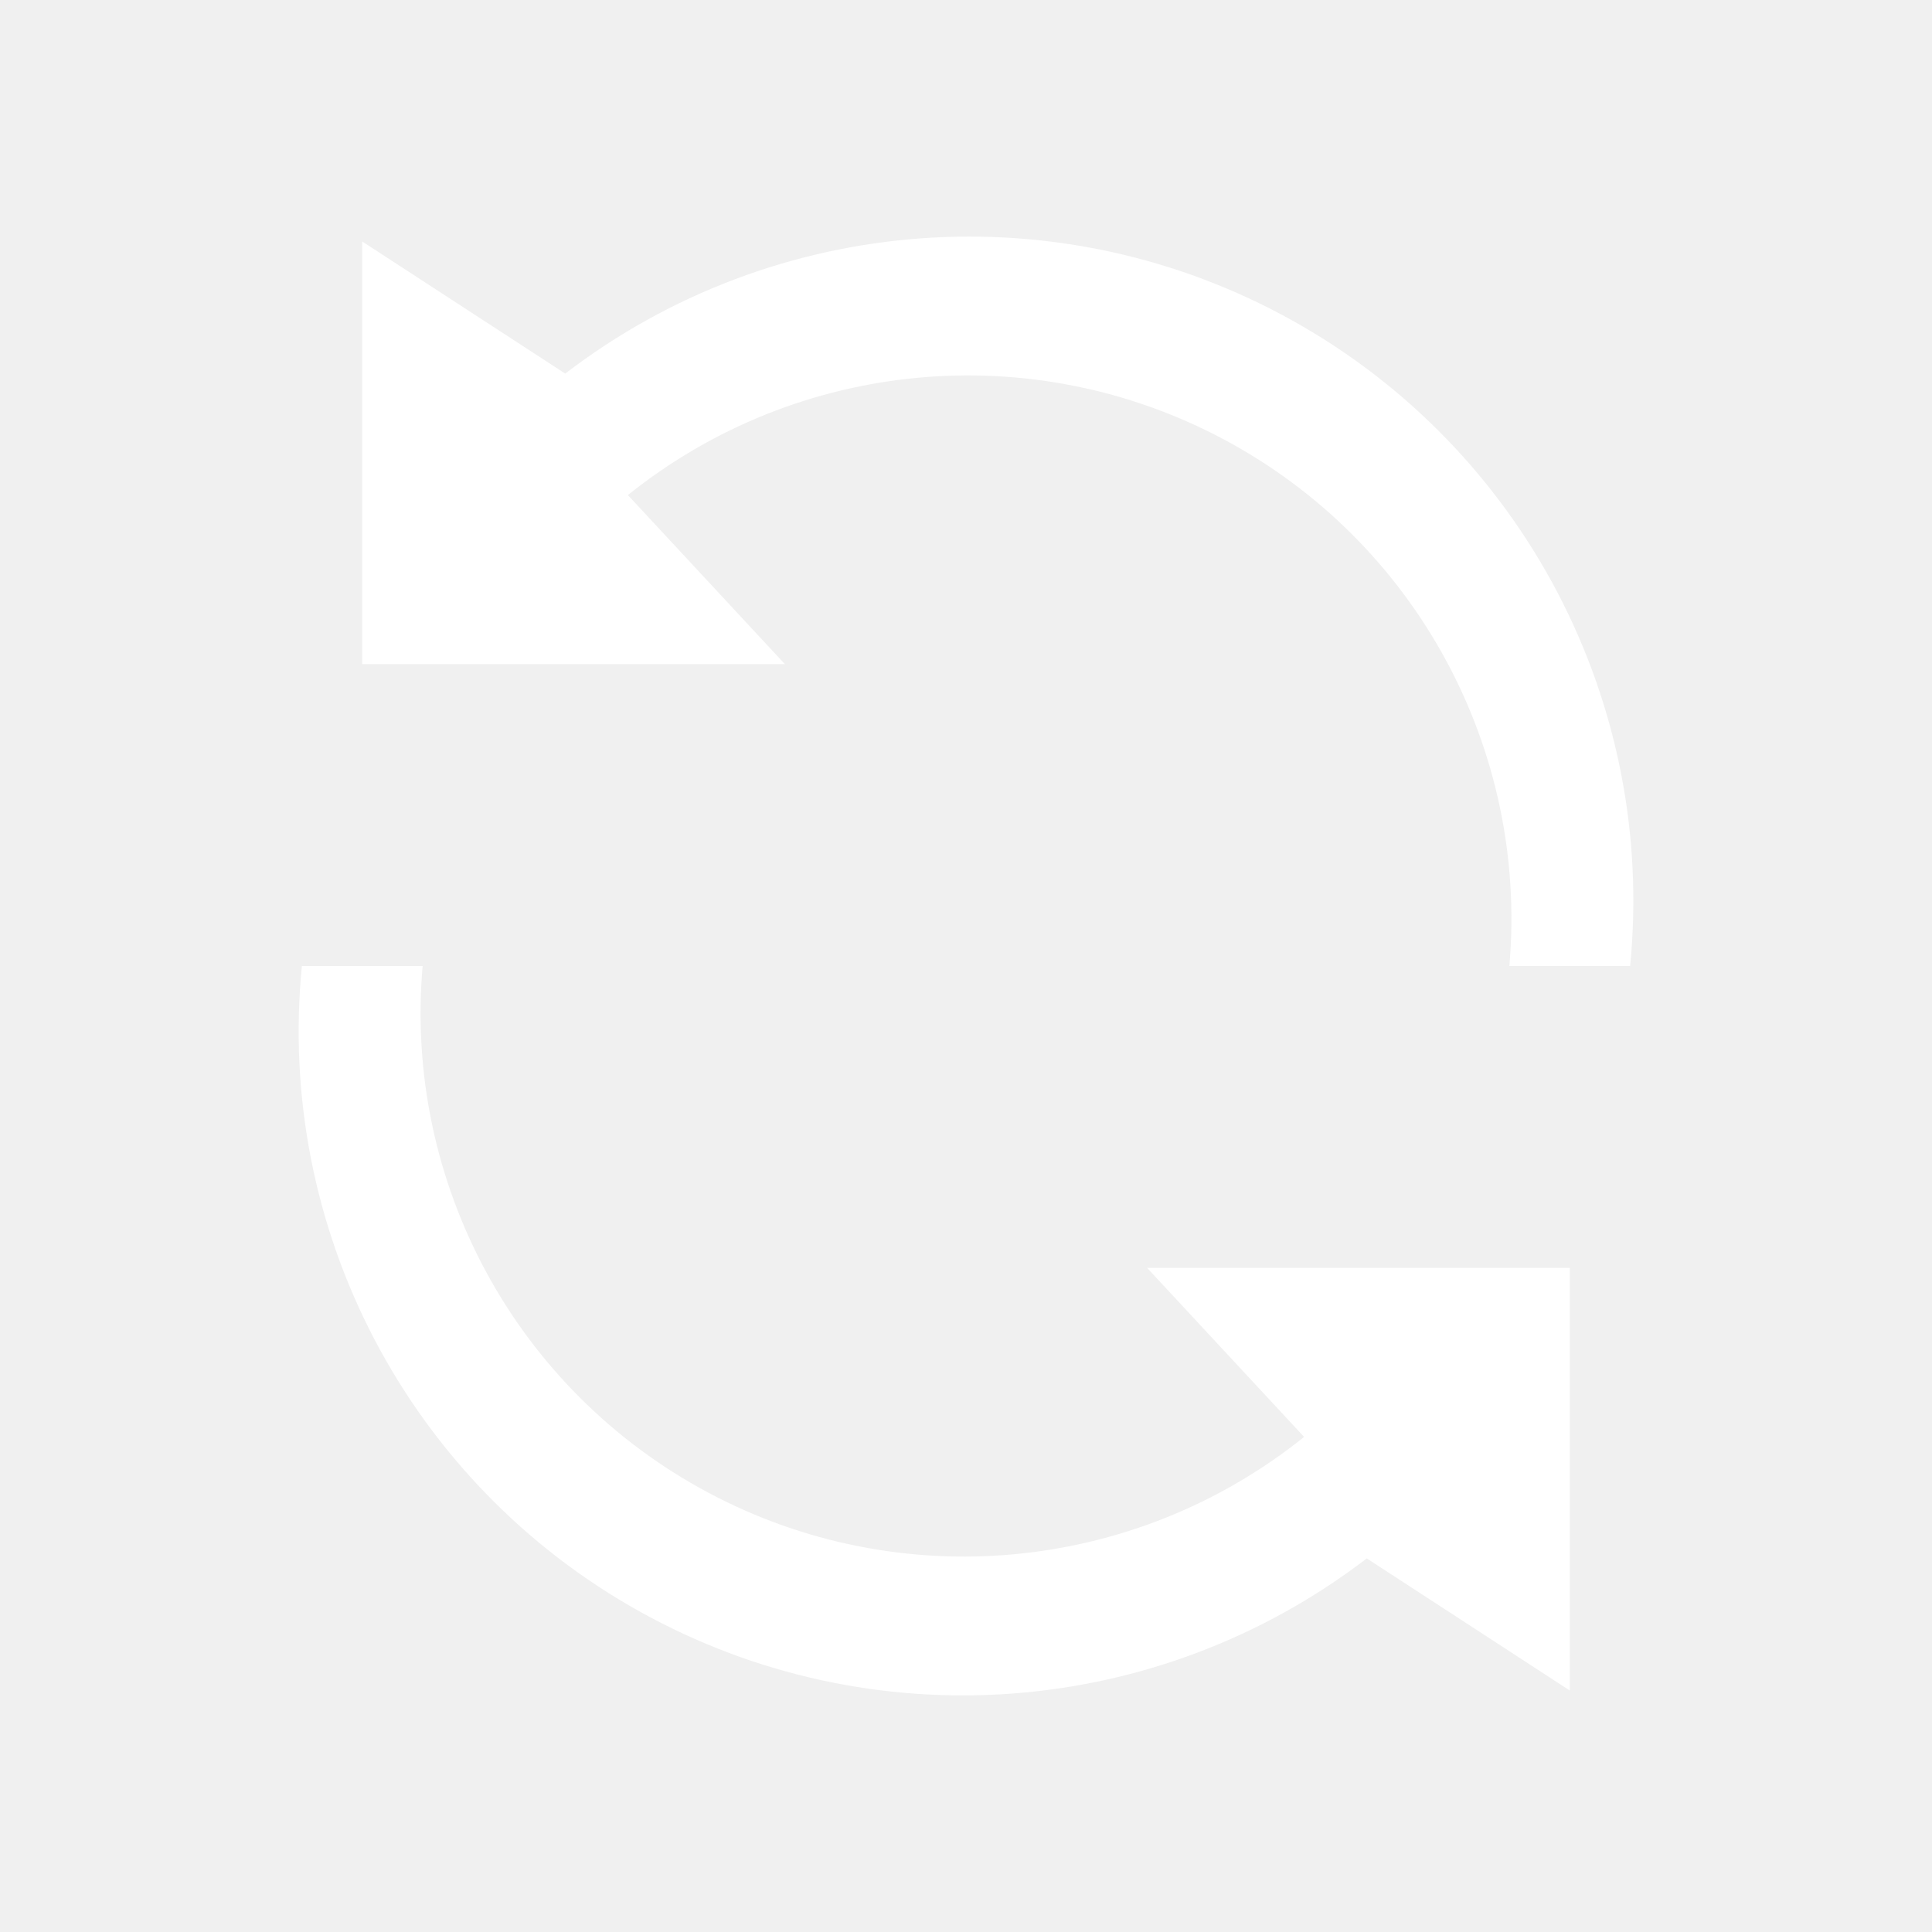
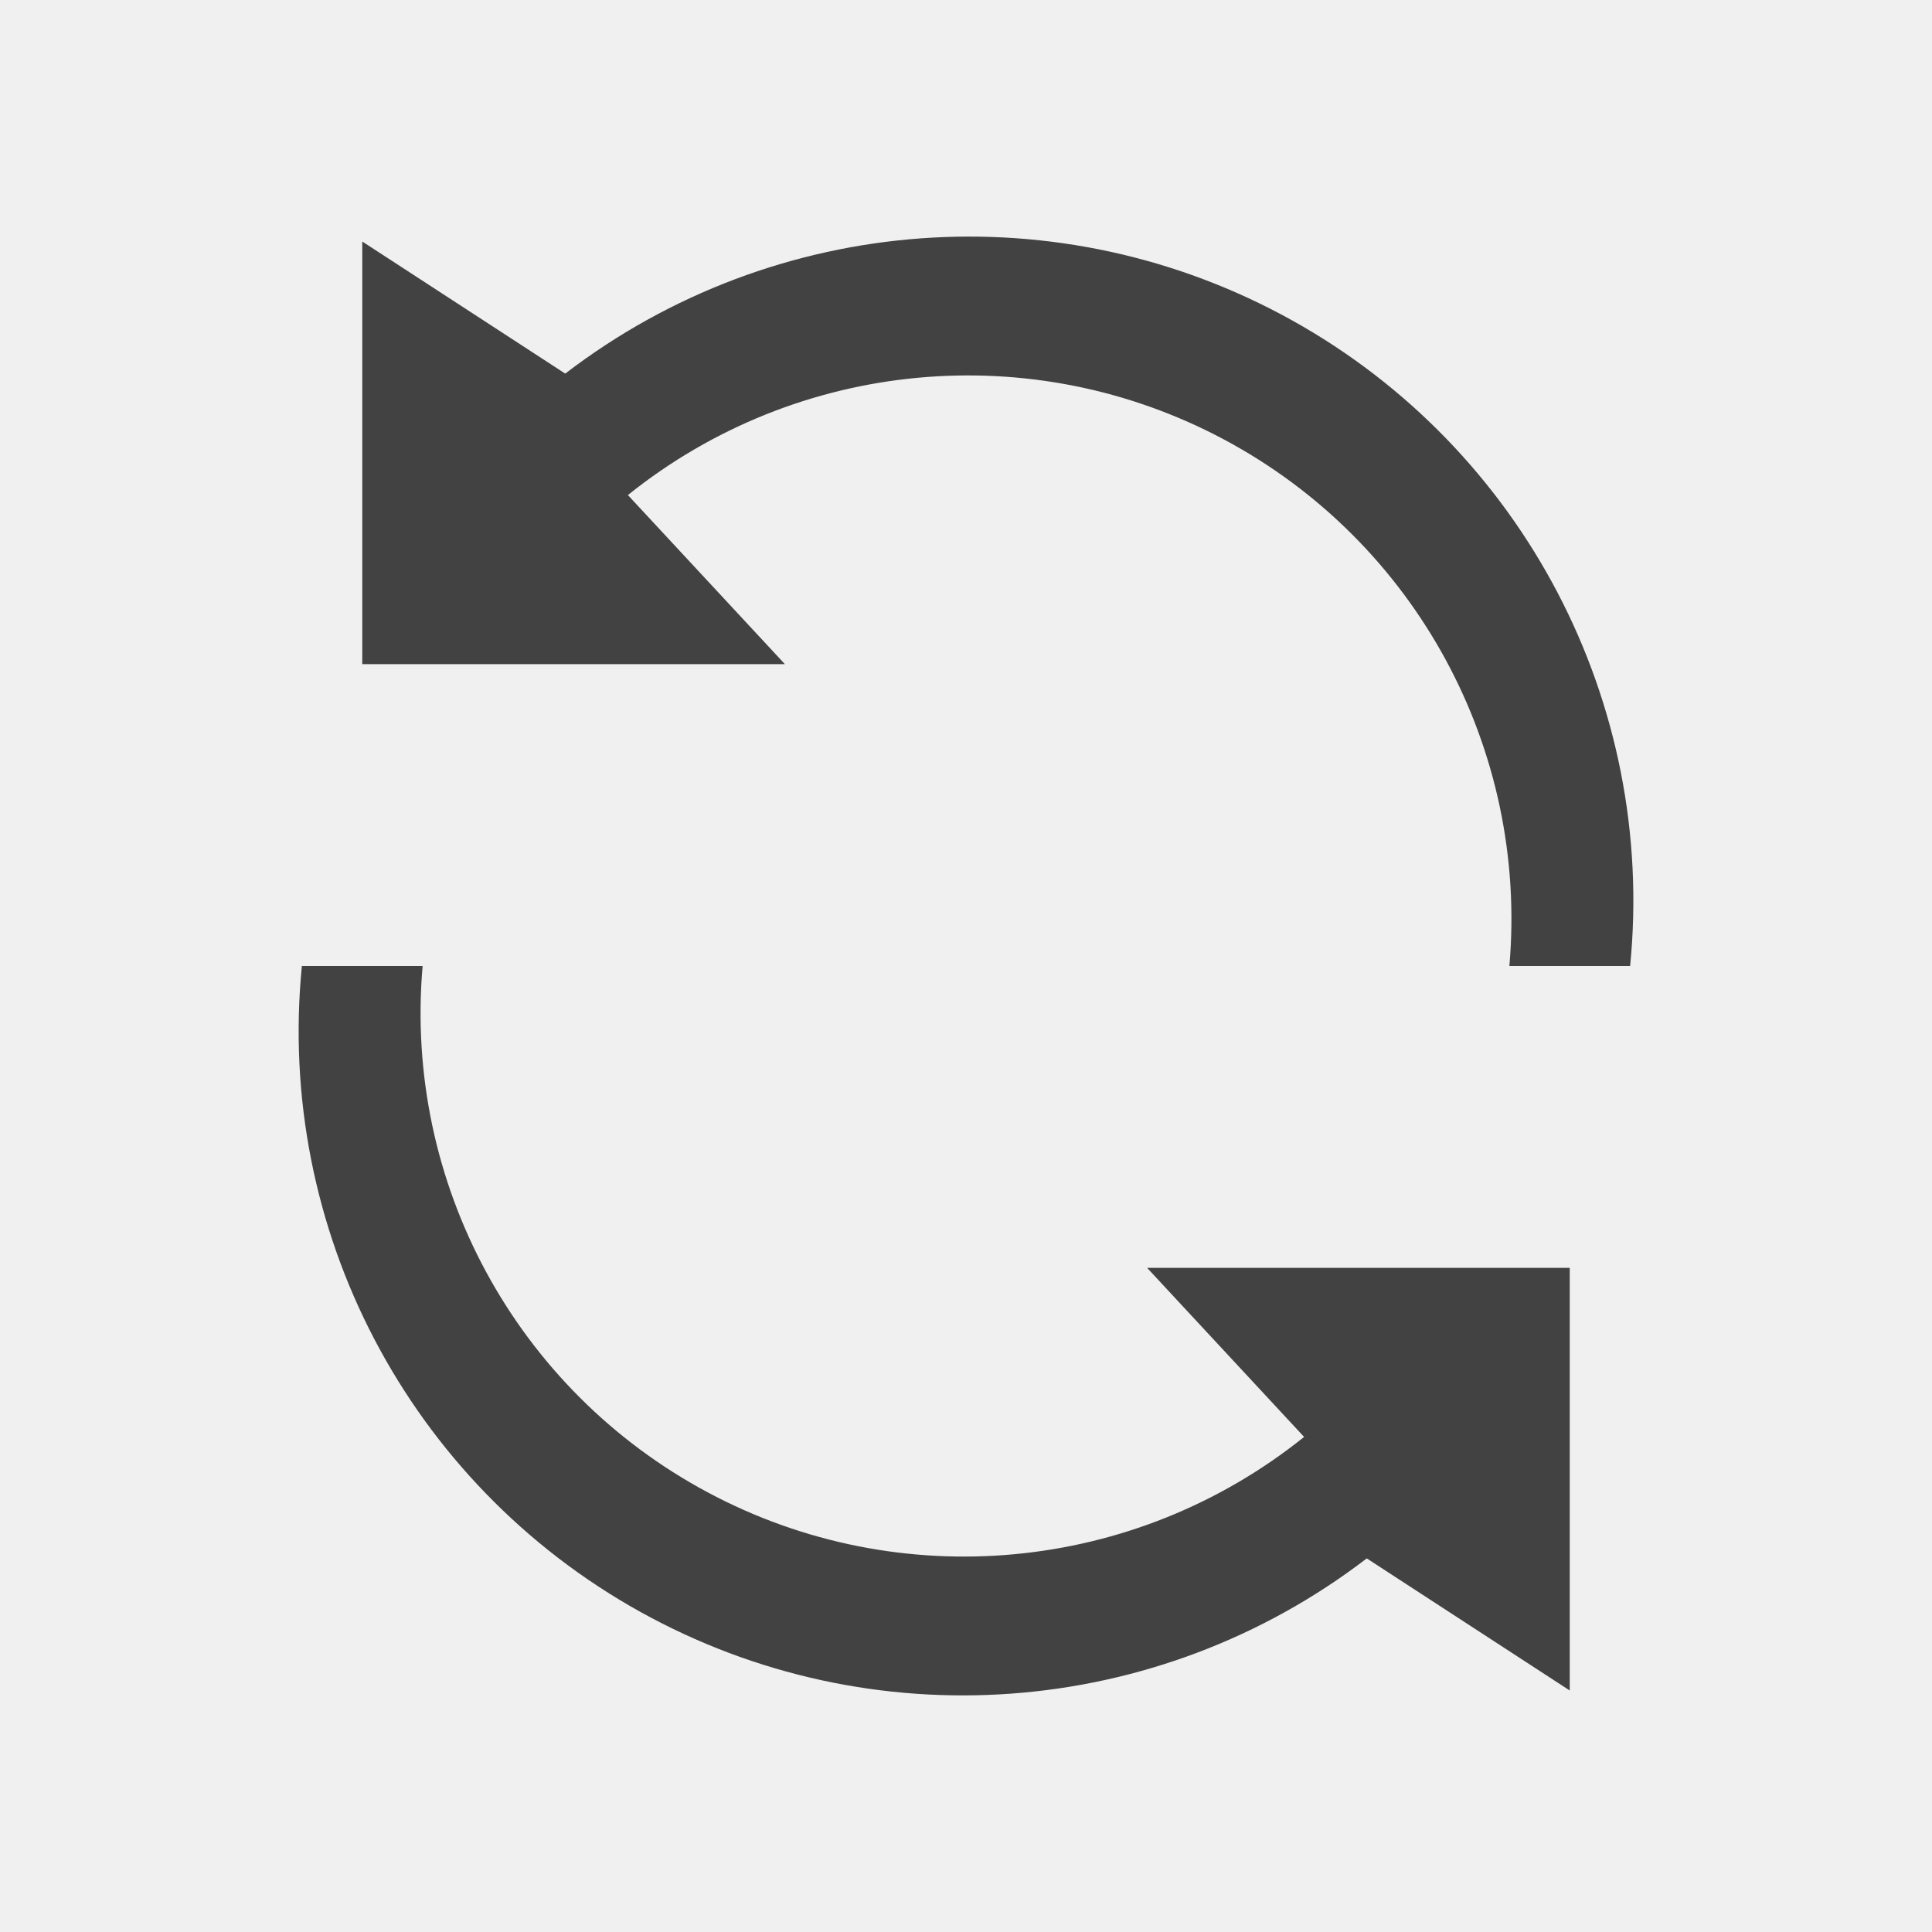
- <svg xmlns="http://www.w3.org/2000/svg" width="16" height="16" viewBox="0 0 16 16" fill="white">
+ <svg xmlns="http://www.w3.org/2000/svg" width="16" height="16" viewBox="0 0 16 16" fill="#424242">
  <path fill-rule="evenodd" clip-rule="evenodd" d="M4.681 3.094A5.5 5.5 0 0 1 13.5 8h-1A4.5 4.5 0 0 0 5.2 4.1l1.3 1.4H3V2l1.681 1.094zM2.5 8h1A4.5 4.5 0 0 0 10.8 11.9l-1.3-1.4H13V14l-1.681-1.094A5.5 5.5 0 0 1 2.5 8z" />
</svg>
